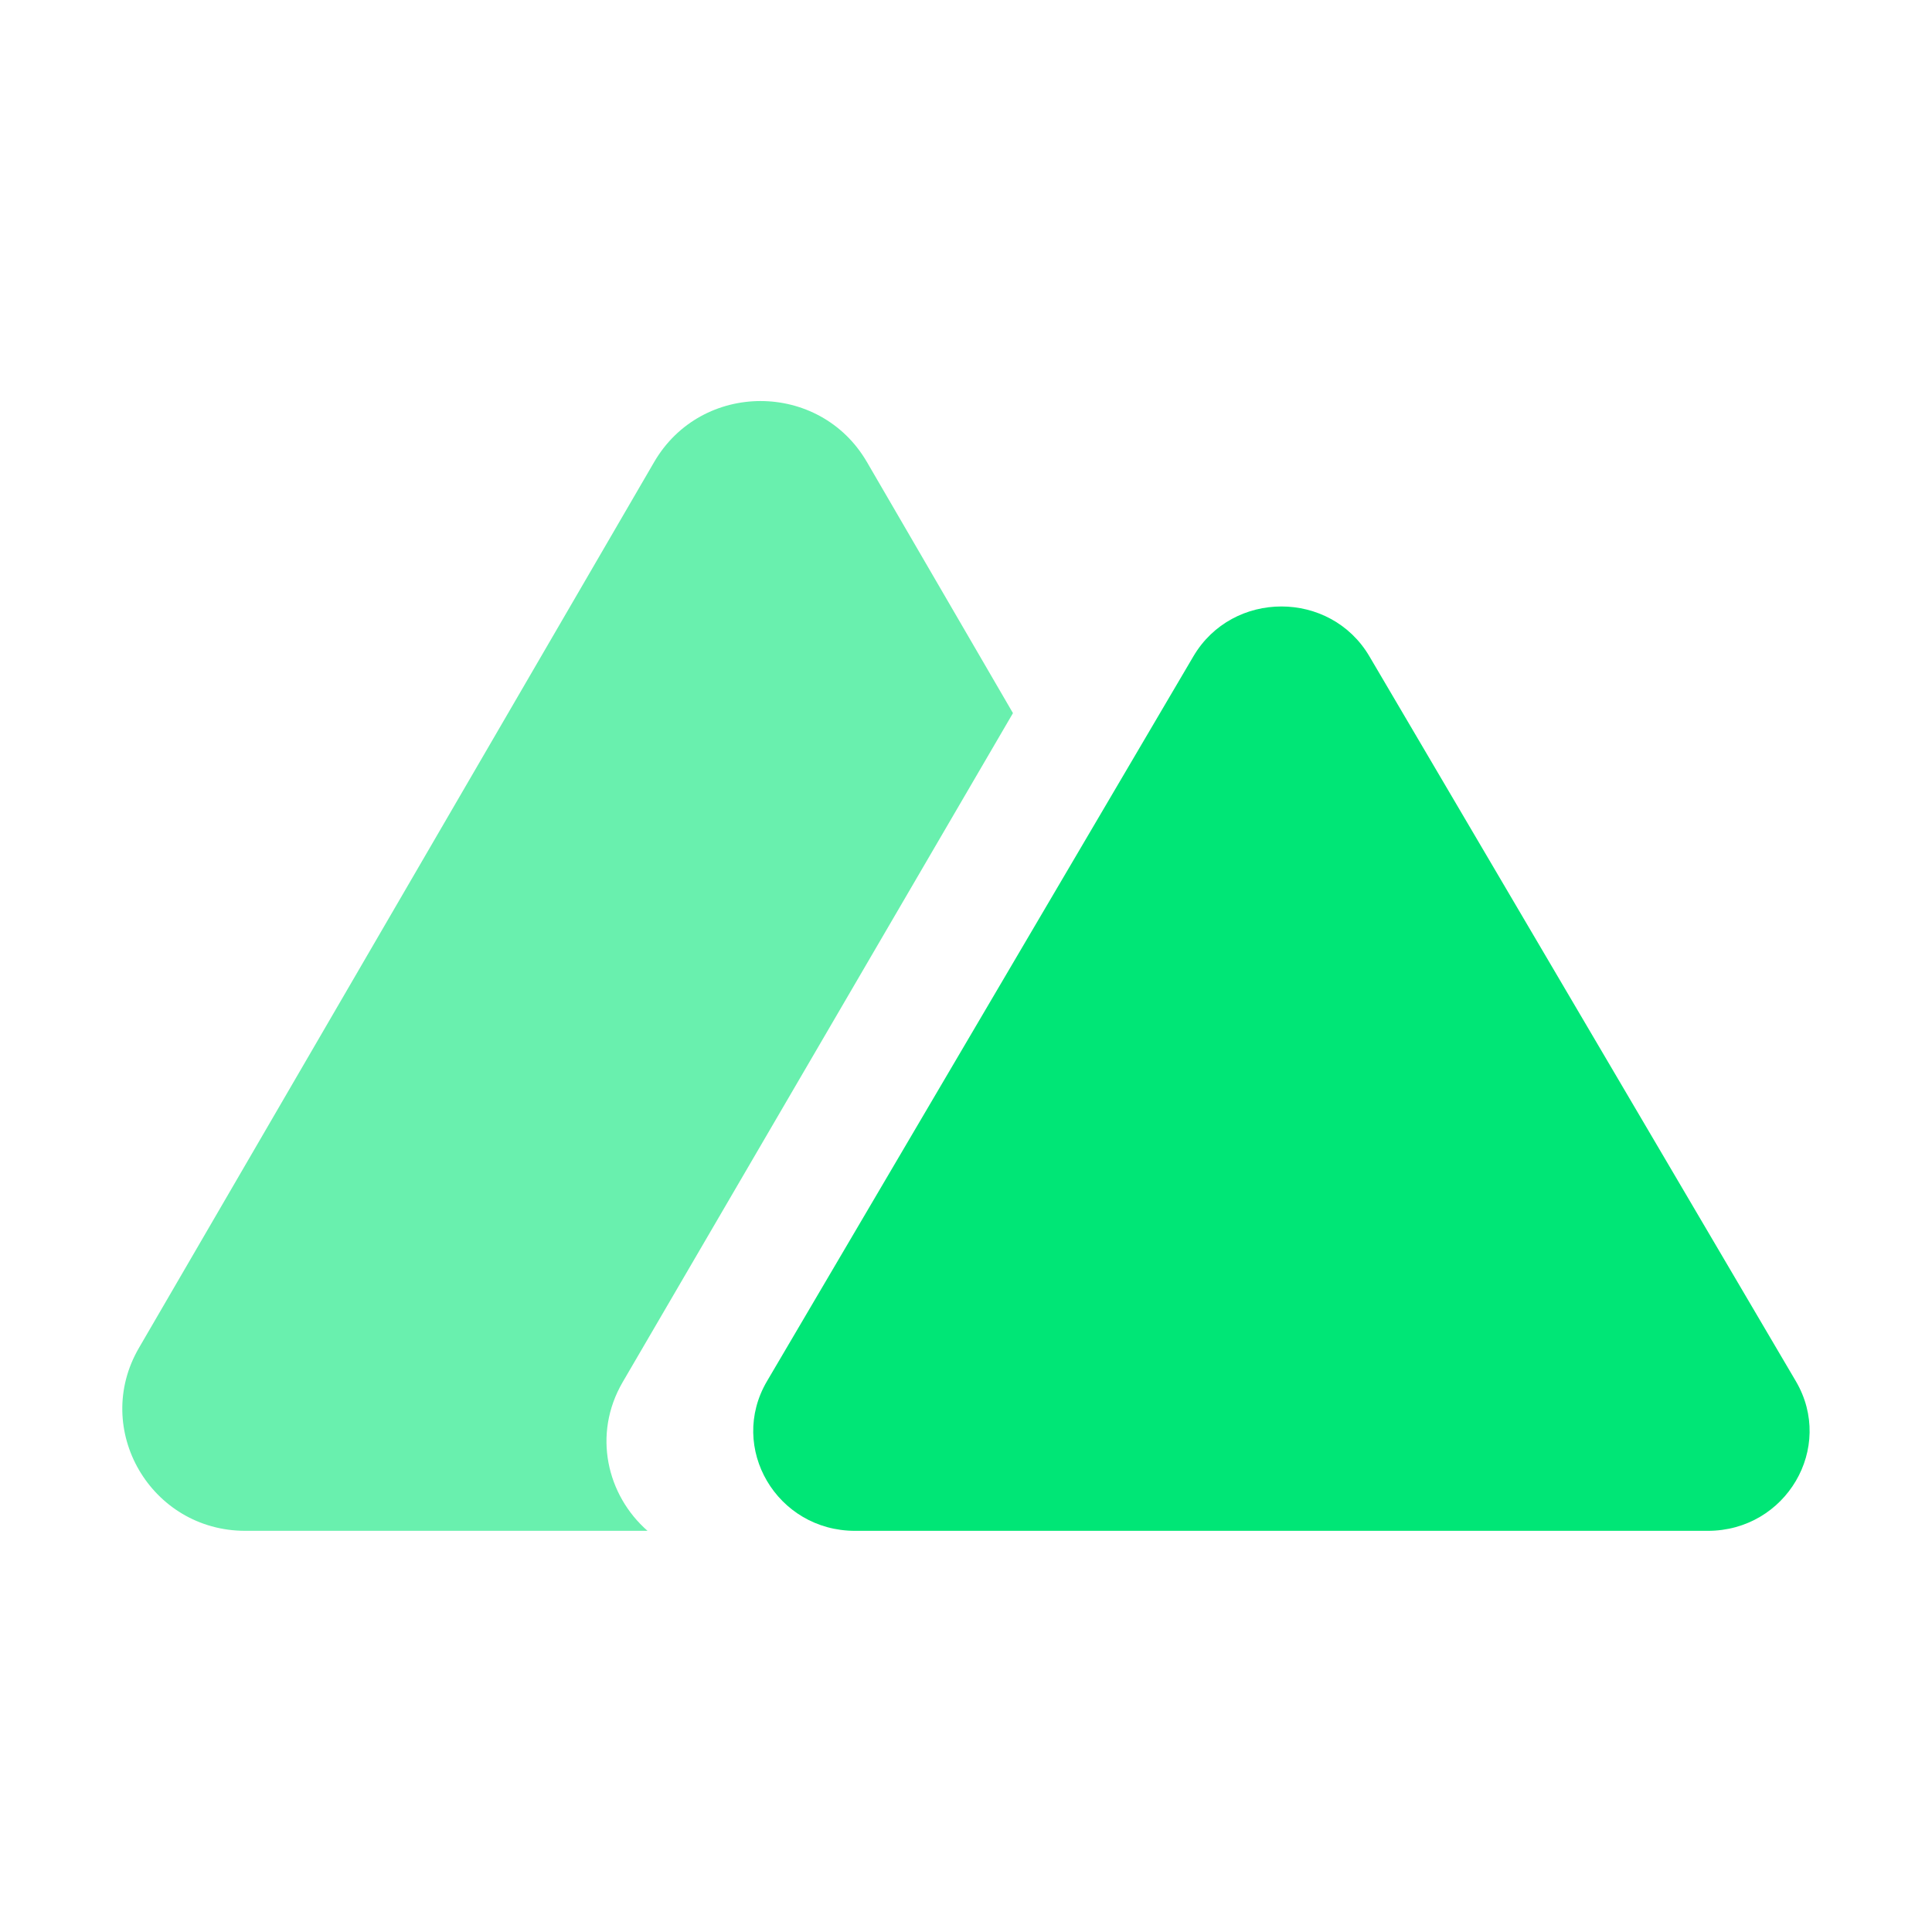
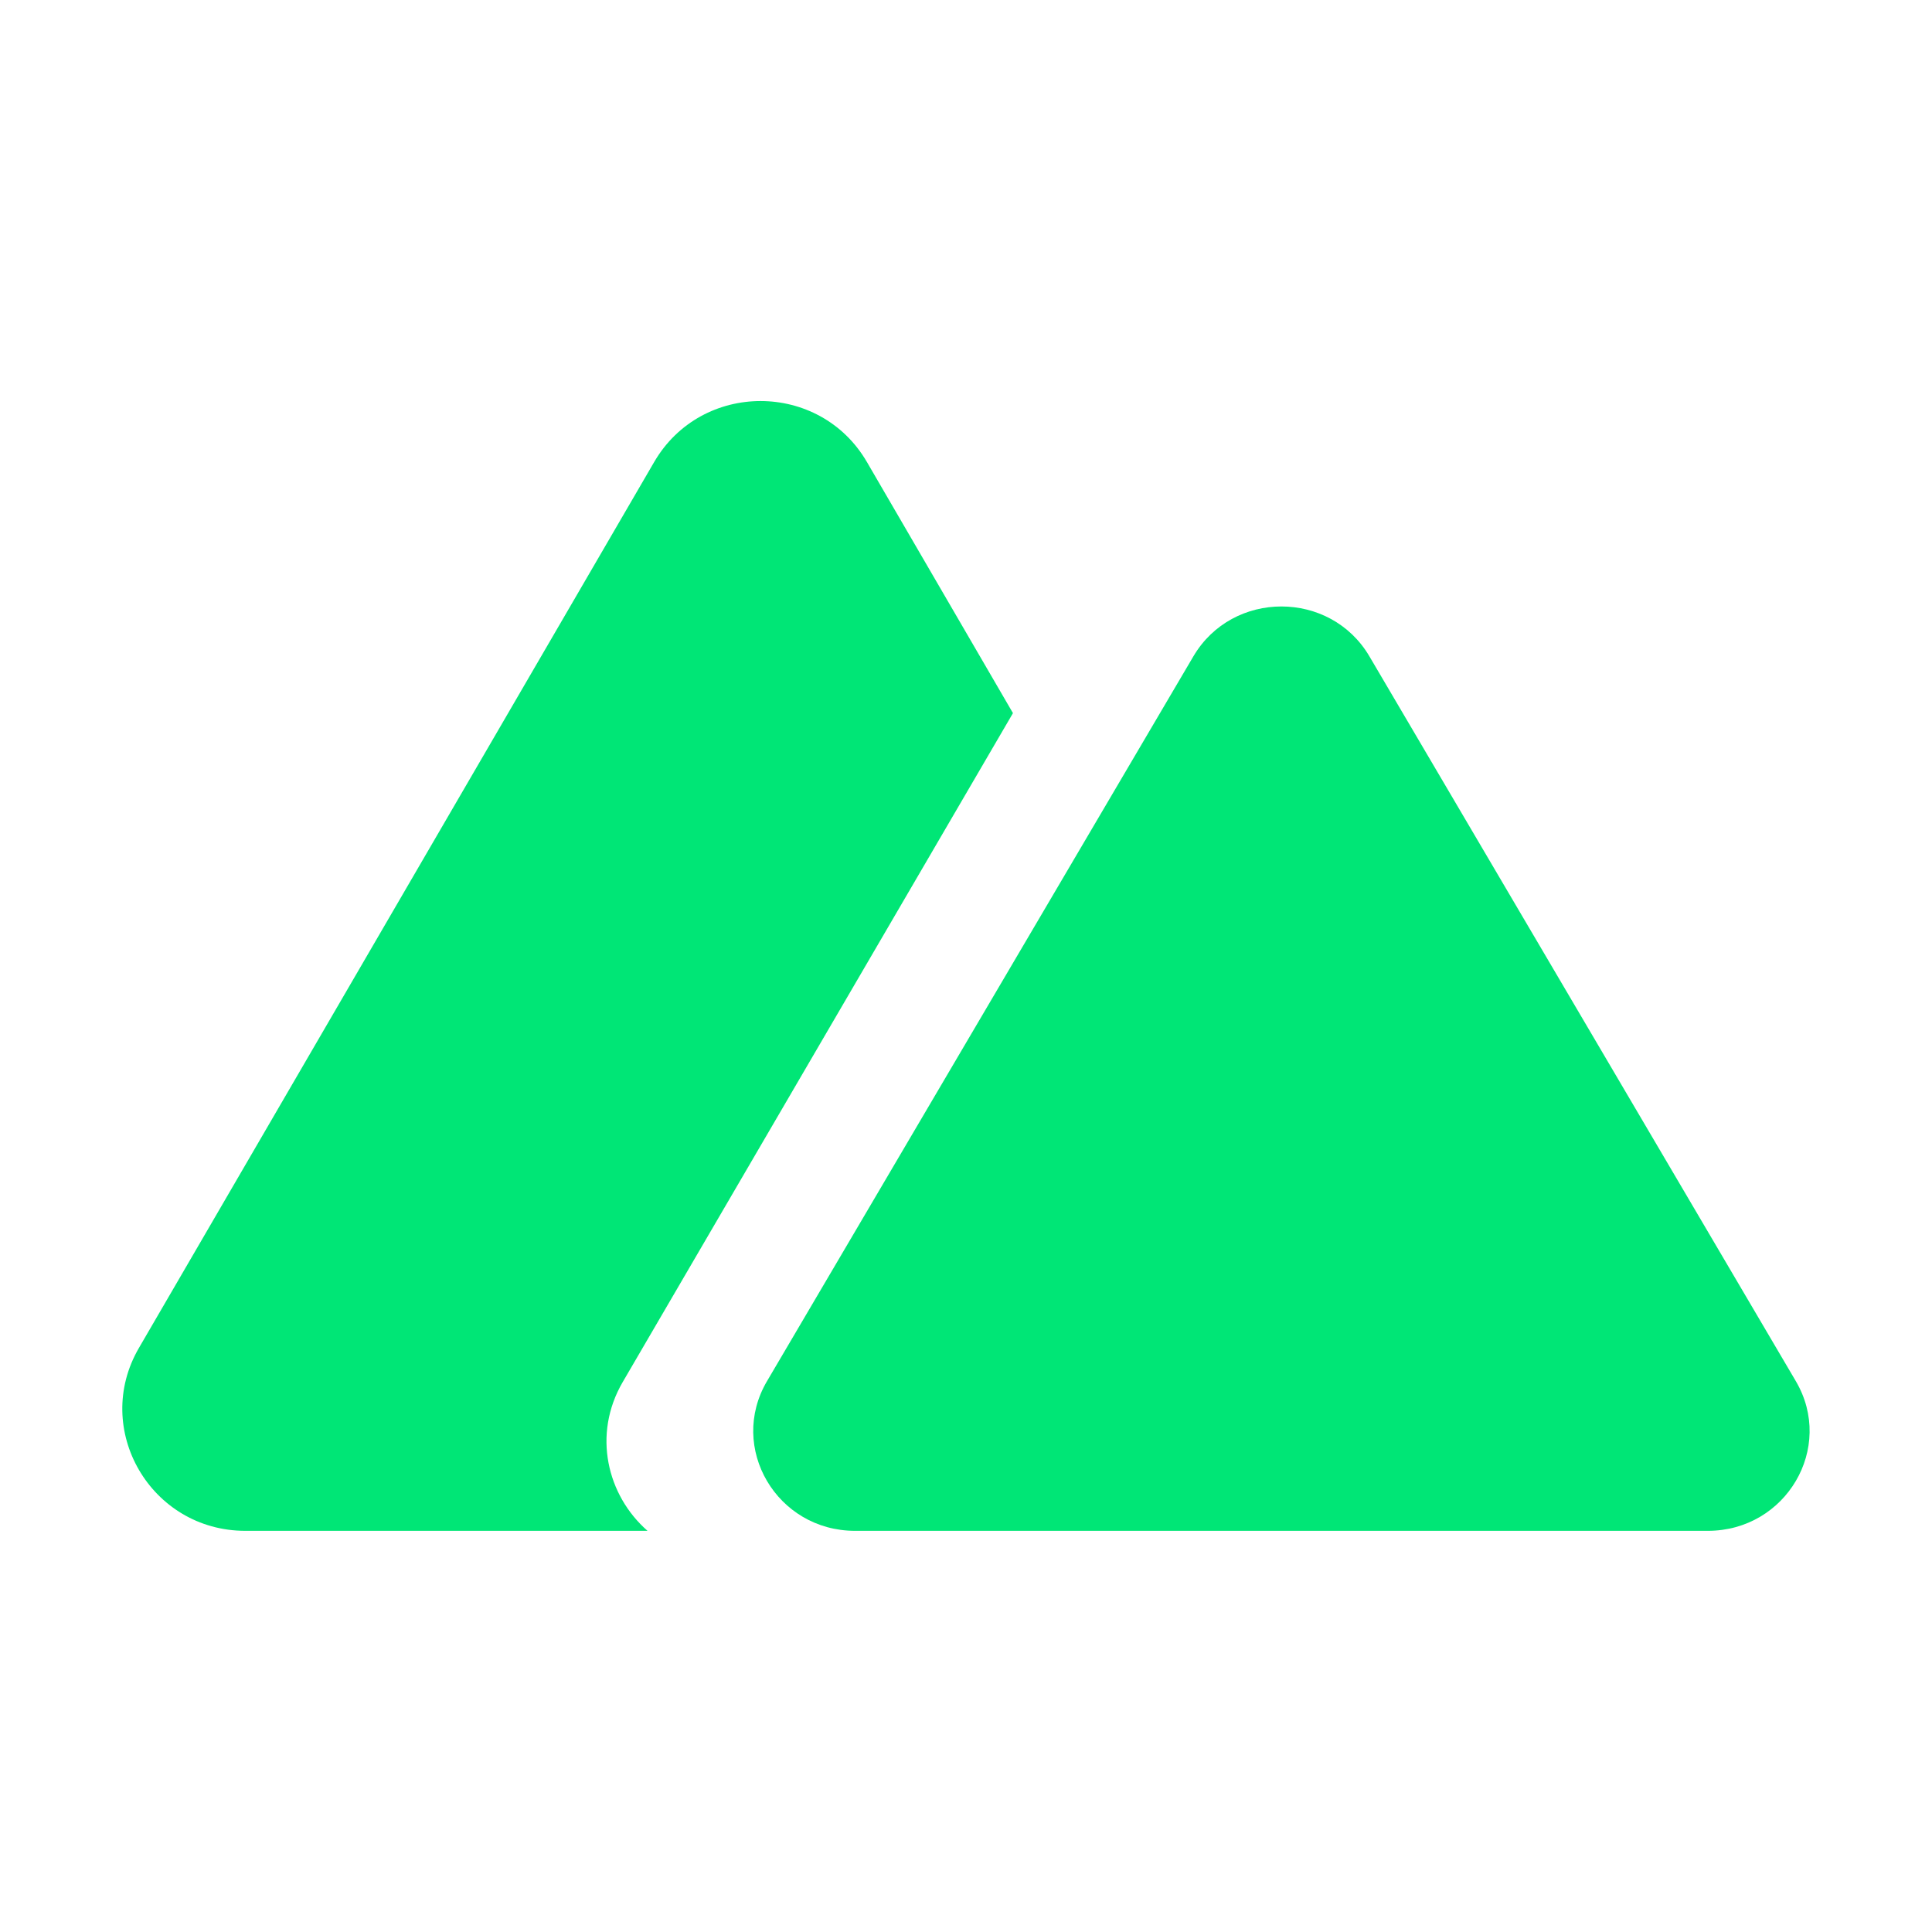
- <svg xmlns="http://www.w3.org/2000/svg" clip-rule="evenodd" fill-rule="evenodd" stroke-linejoin="round" stroke-miterlimit="2" viewBox="0 0 124 124" xml:space="preserve">
-   <g stroke-width=".879">
-     <path d="M55.641 29.653c-3.034-5.217-10.62-5.217-13.655 0L8.917 86.513c-3.034 5.218.76 11.739 6.828 11.739H41.56c-2.594-2.267-3.554-6.187-1.592-9.55L65.014 45.77z" fill="#69f0ae" />
-     <path d="M76.593 42.127c2.512-4.27 8.79-4.27 11.3 0l27.368 46.52c2.512 4.27-.627 9.605-5.65 9.605H54.877c-5.023 0-8.161-5.335-5.65-9.604z" fill="#00e676" fill-rule="nonzero" />
-   </g>
+ <svg xmlns="http://www.w3.org/2000/svg" width="124" height="124" viewBox="0 0 124 124" fill="none">
+   <path d="M41.986 29.653C45.021 24.436 52.607 24.436 55.641 29.653L65.014 45.77L39.968 88.702C38.006 92.065 38.966 95.985 41.56 98.252H15.745C9.677 98.252 5.883 91.731 8.917 86.513L41.986 29.653Z" fill="#00E676" />
+   <path d="M87.893 42.127C85.383 37.857 79.105 37.857 76.593 42.127L49.227 88.648C46.716 92.917 49.854 98.252 54.877 98.252H109.611C114.634 98.252 117.773 92.917 115.261 88.647L87.893 42.127Z" fill="#00E676" />
</svg>
